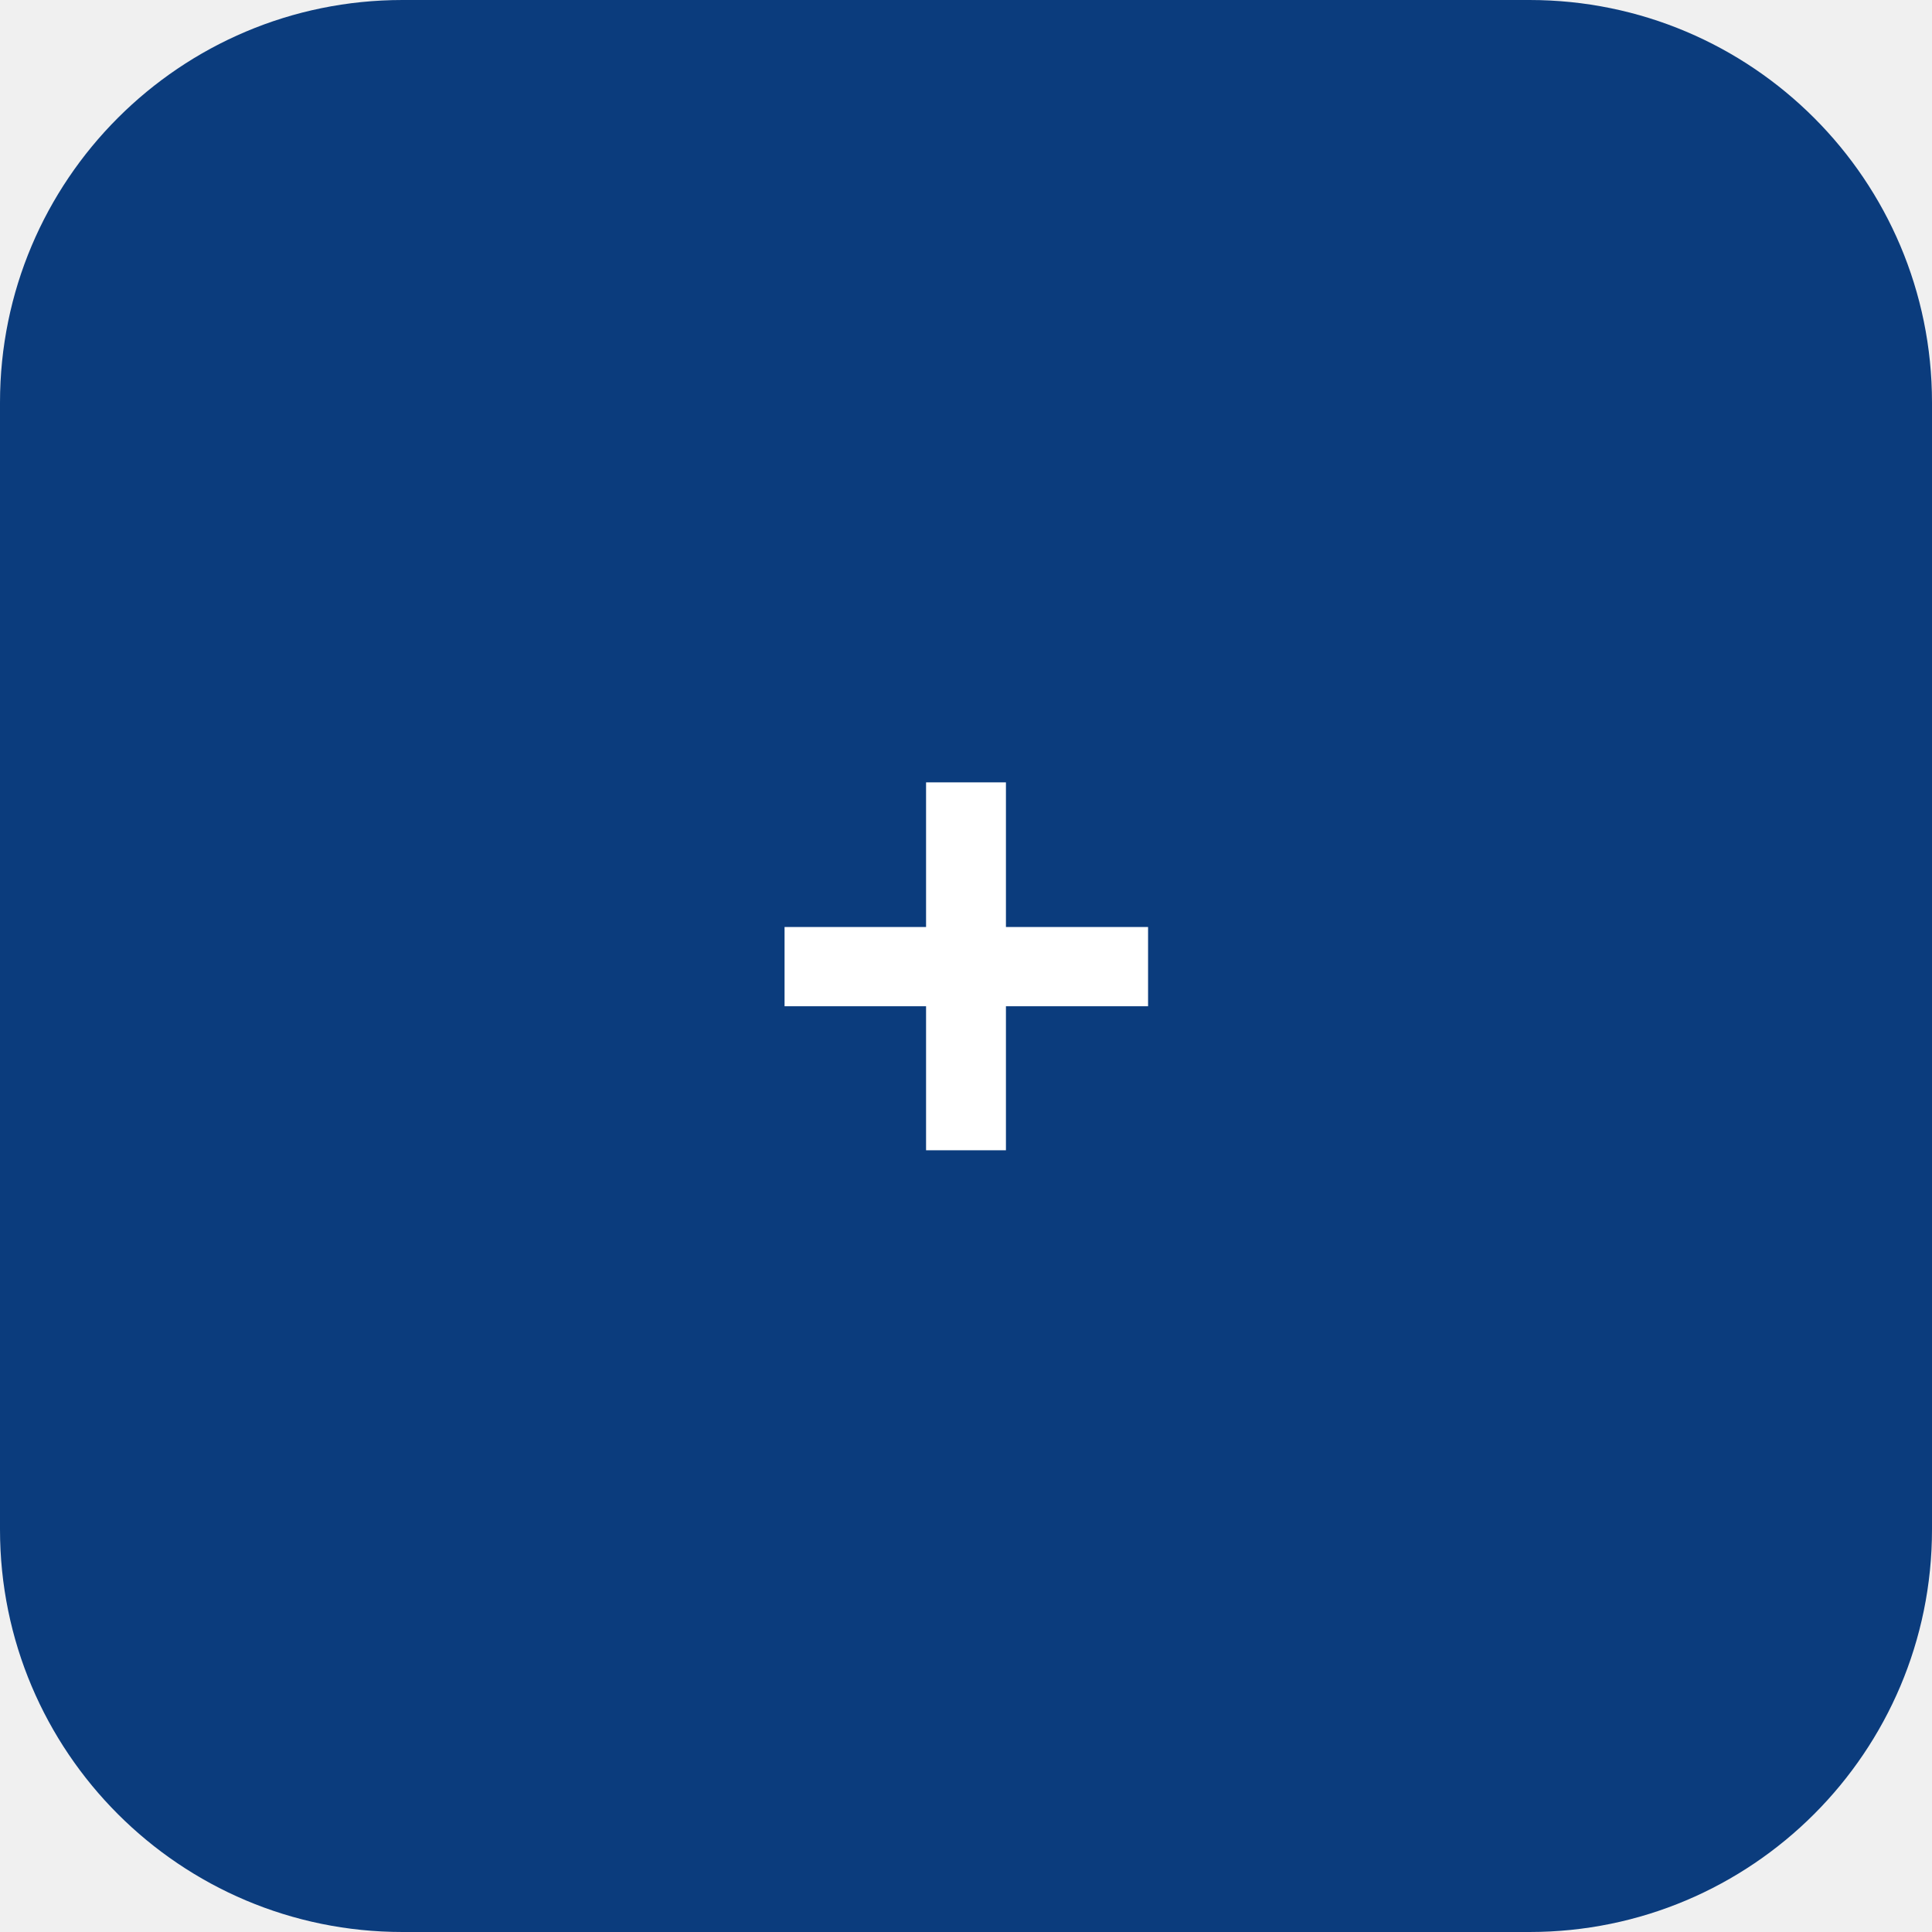
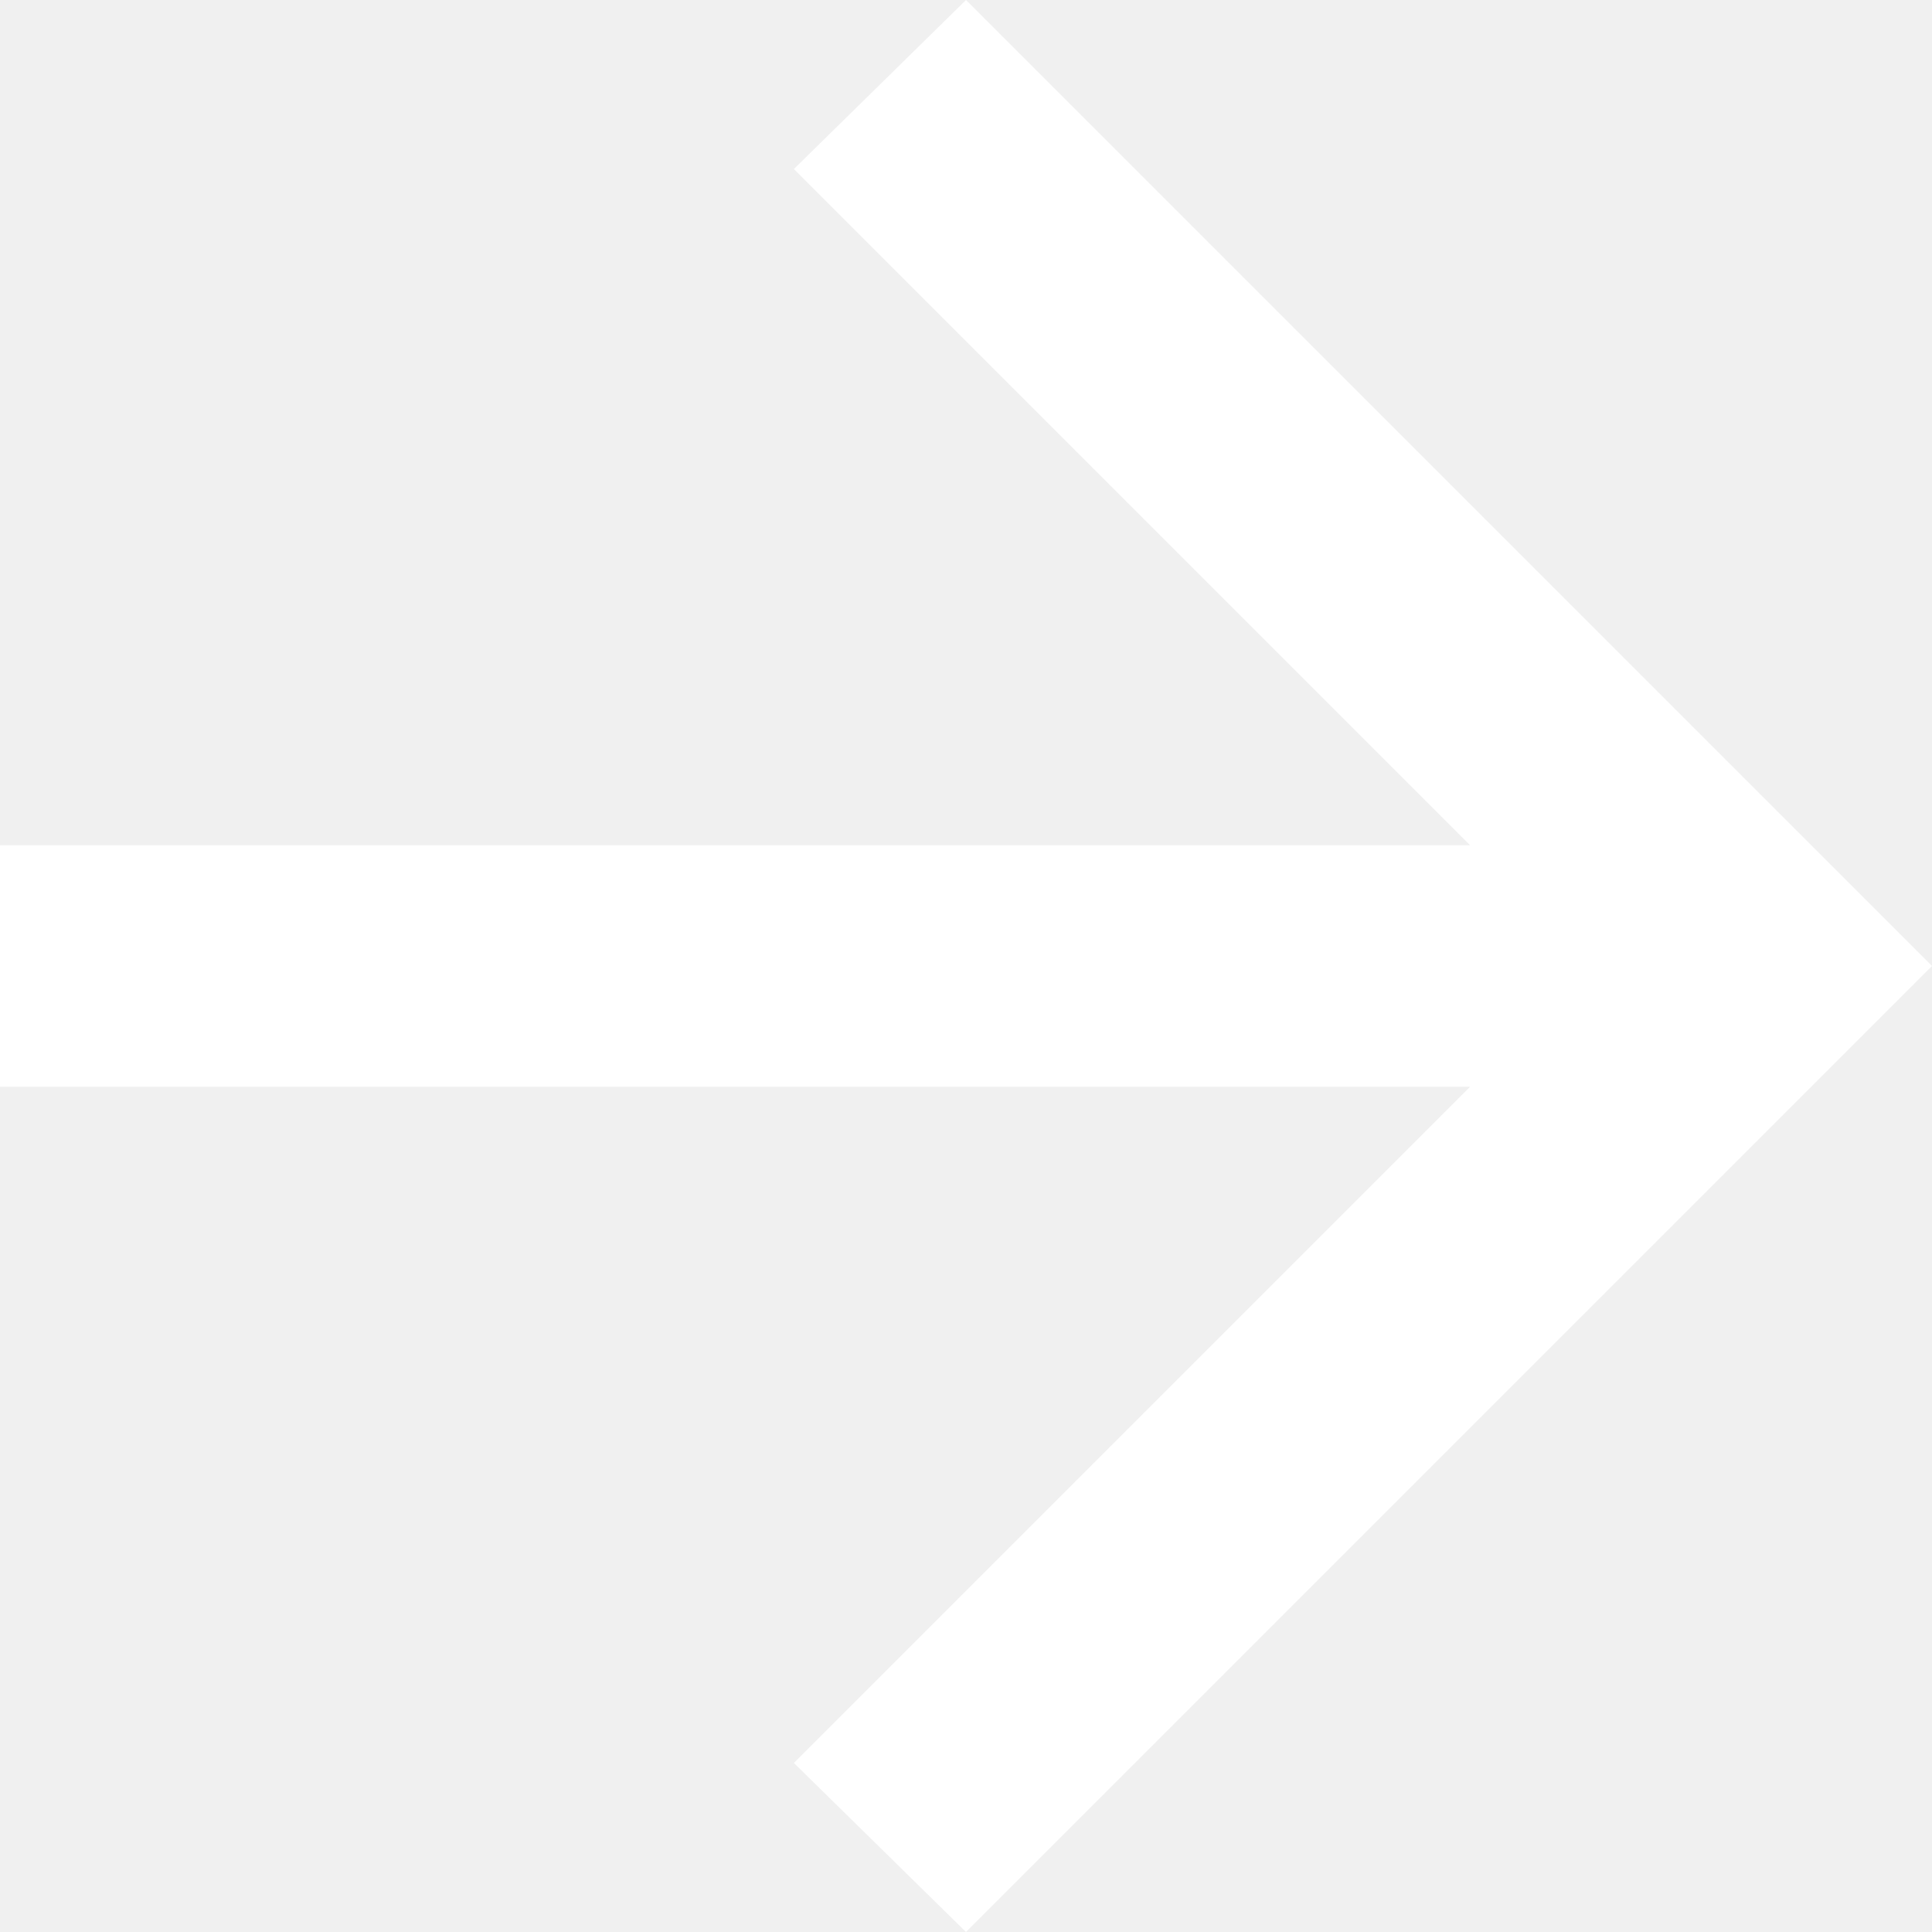
- <svg xmlns="http://www.w3.org/2000/svg" width="48" height="48" viewBox="0 0 48 48">
-   <rect width="48" height="48" rx="10" fill="#0b3c7d" />
-   <text x="24" y="30" font-family="Arial" font-size="18" font-weight="bold" fill="#fff" text-anchor="middle">+</text>
+ <svg xmlns="http://www.w3.org/2000/svg" width="12" height="12" viewBox="0 0 12 12" fill="none">
+   <path d="M9.131 6.75H0V5.25H9.131L4.931 1.05L6 0L12 6L6 12L4.931 10.95L9.131 6.75Z" fill="white" />
</svg>
